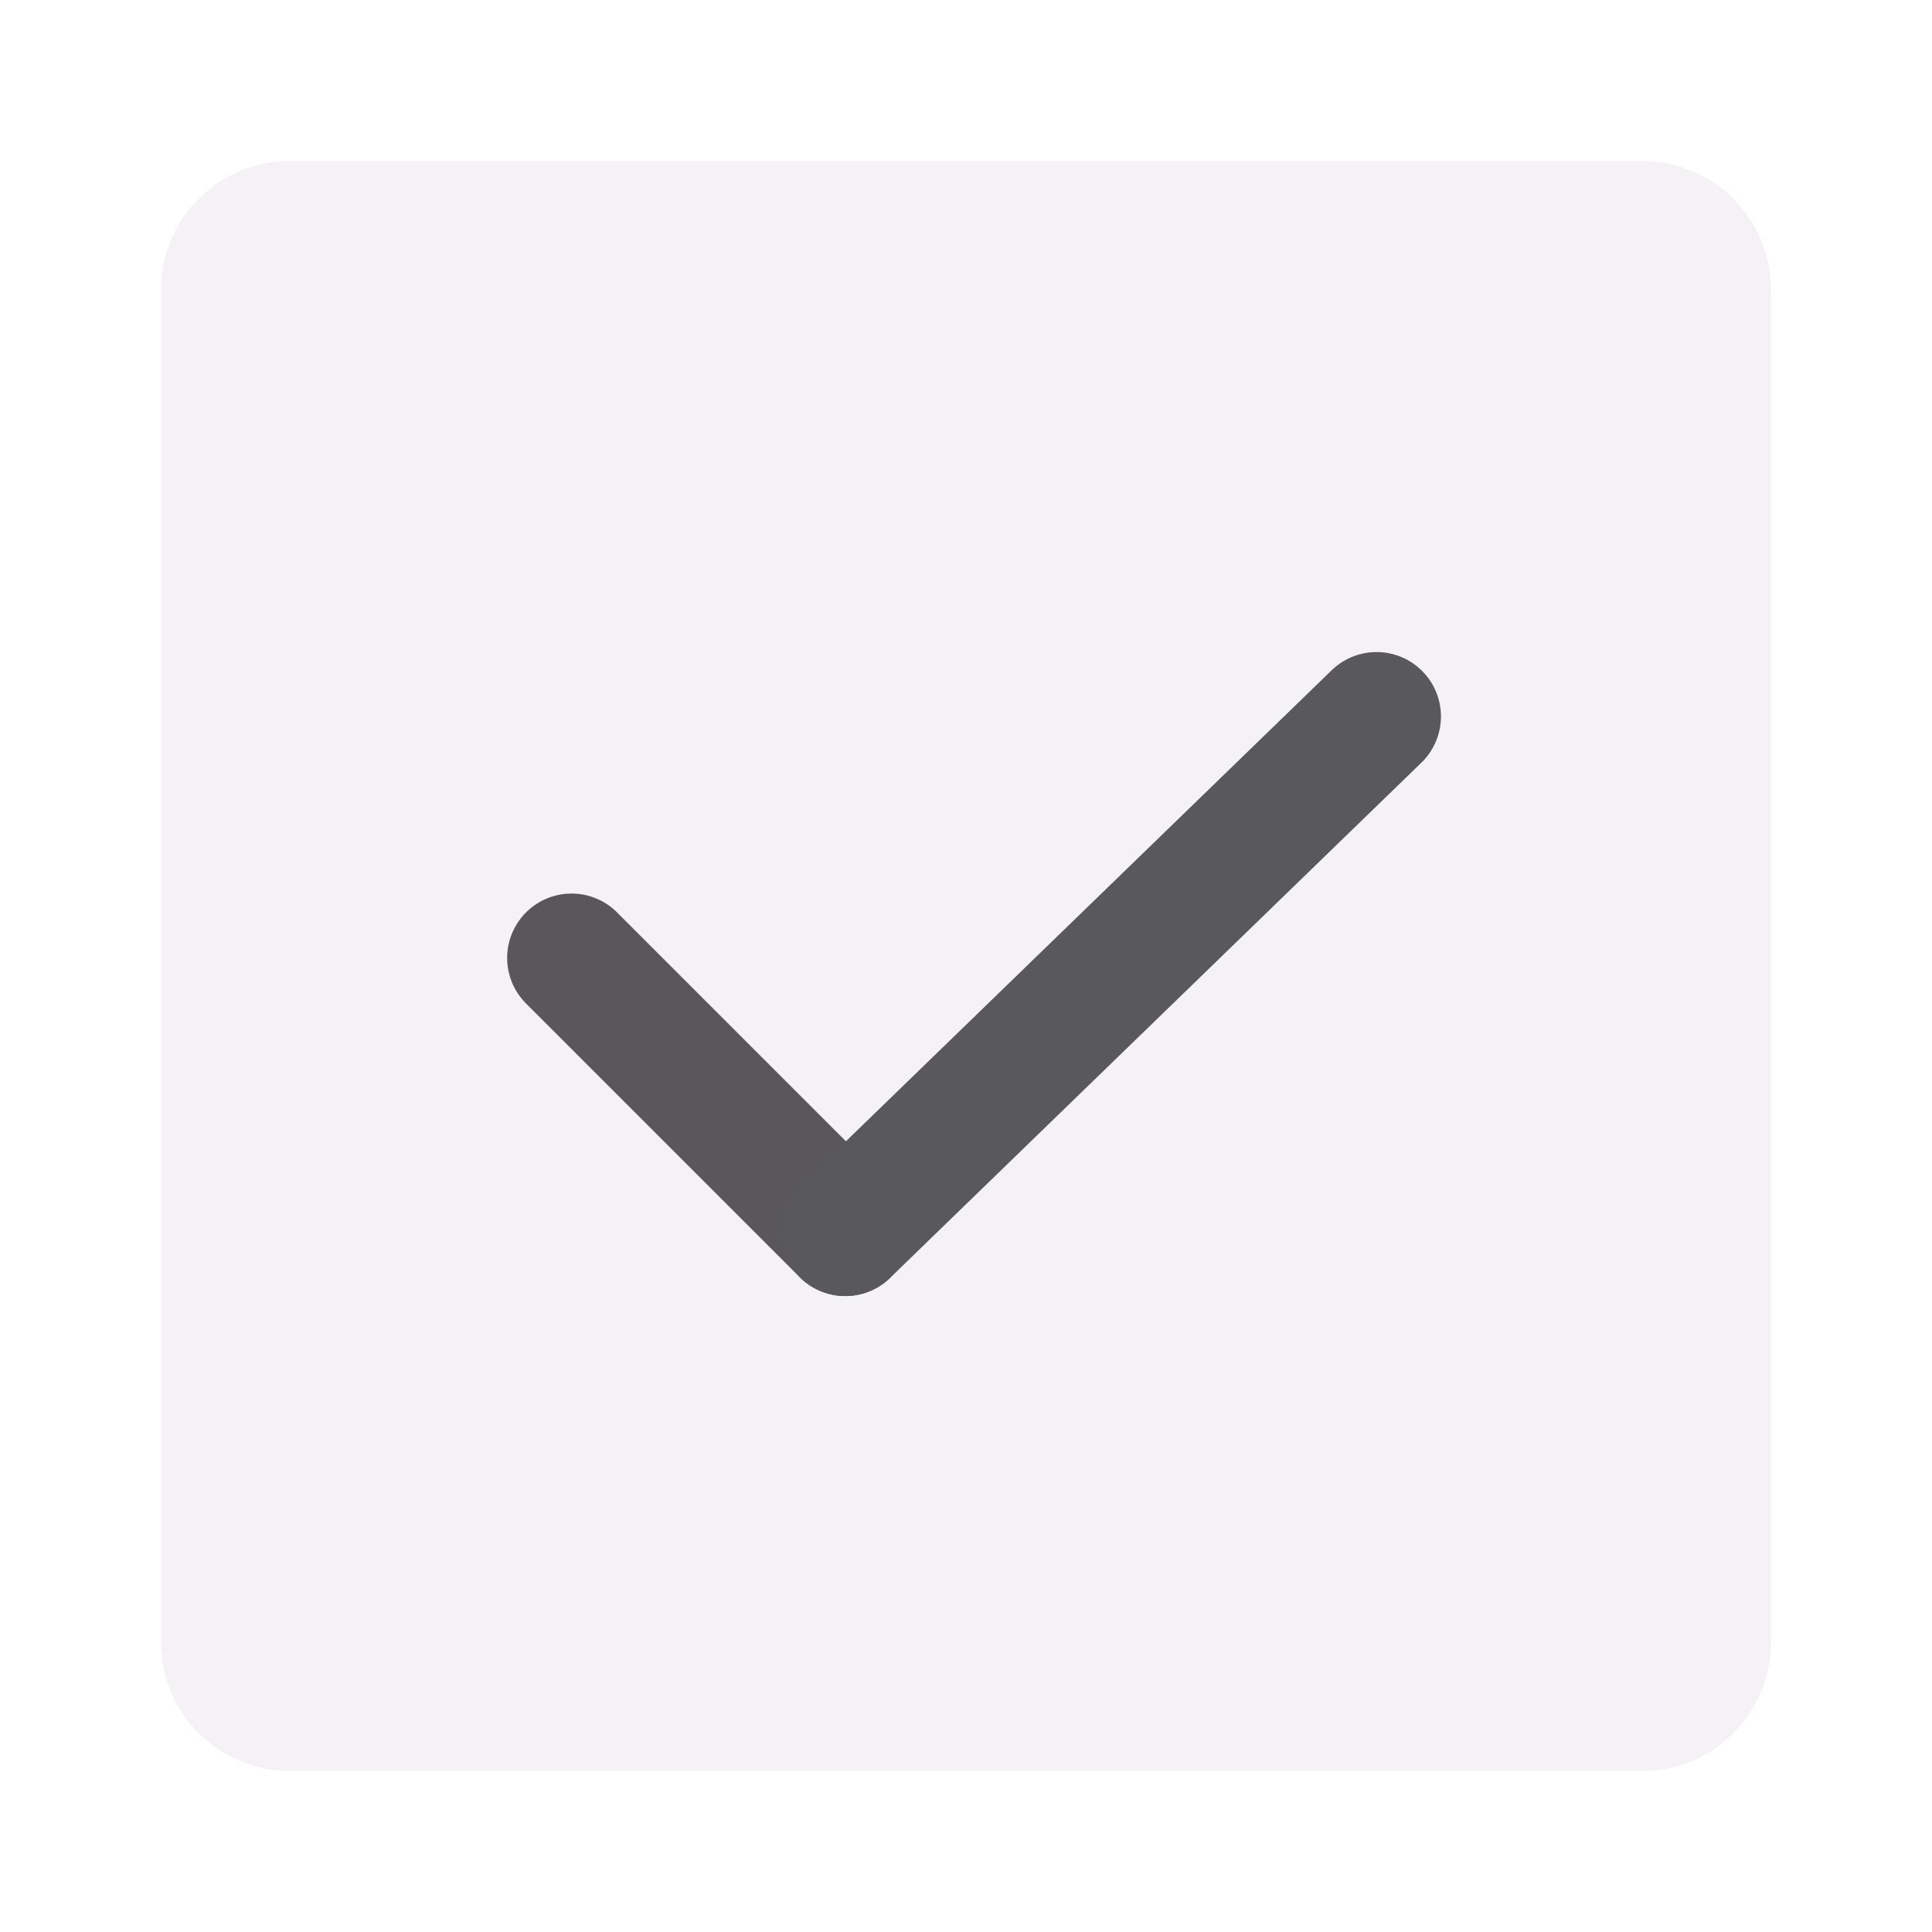
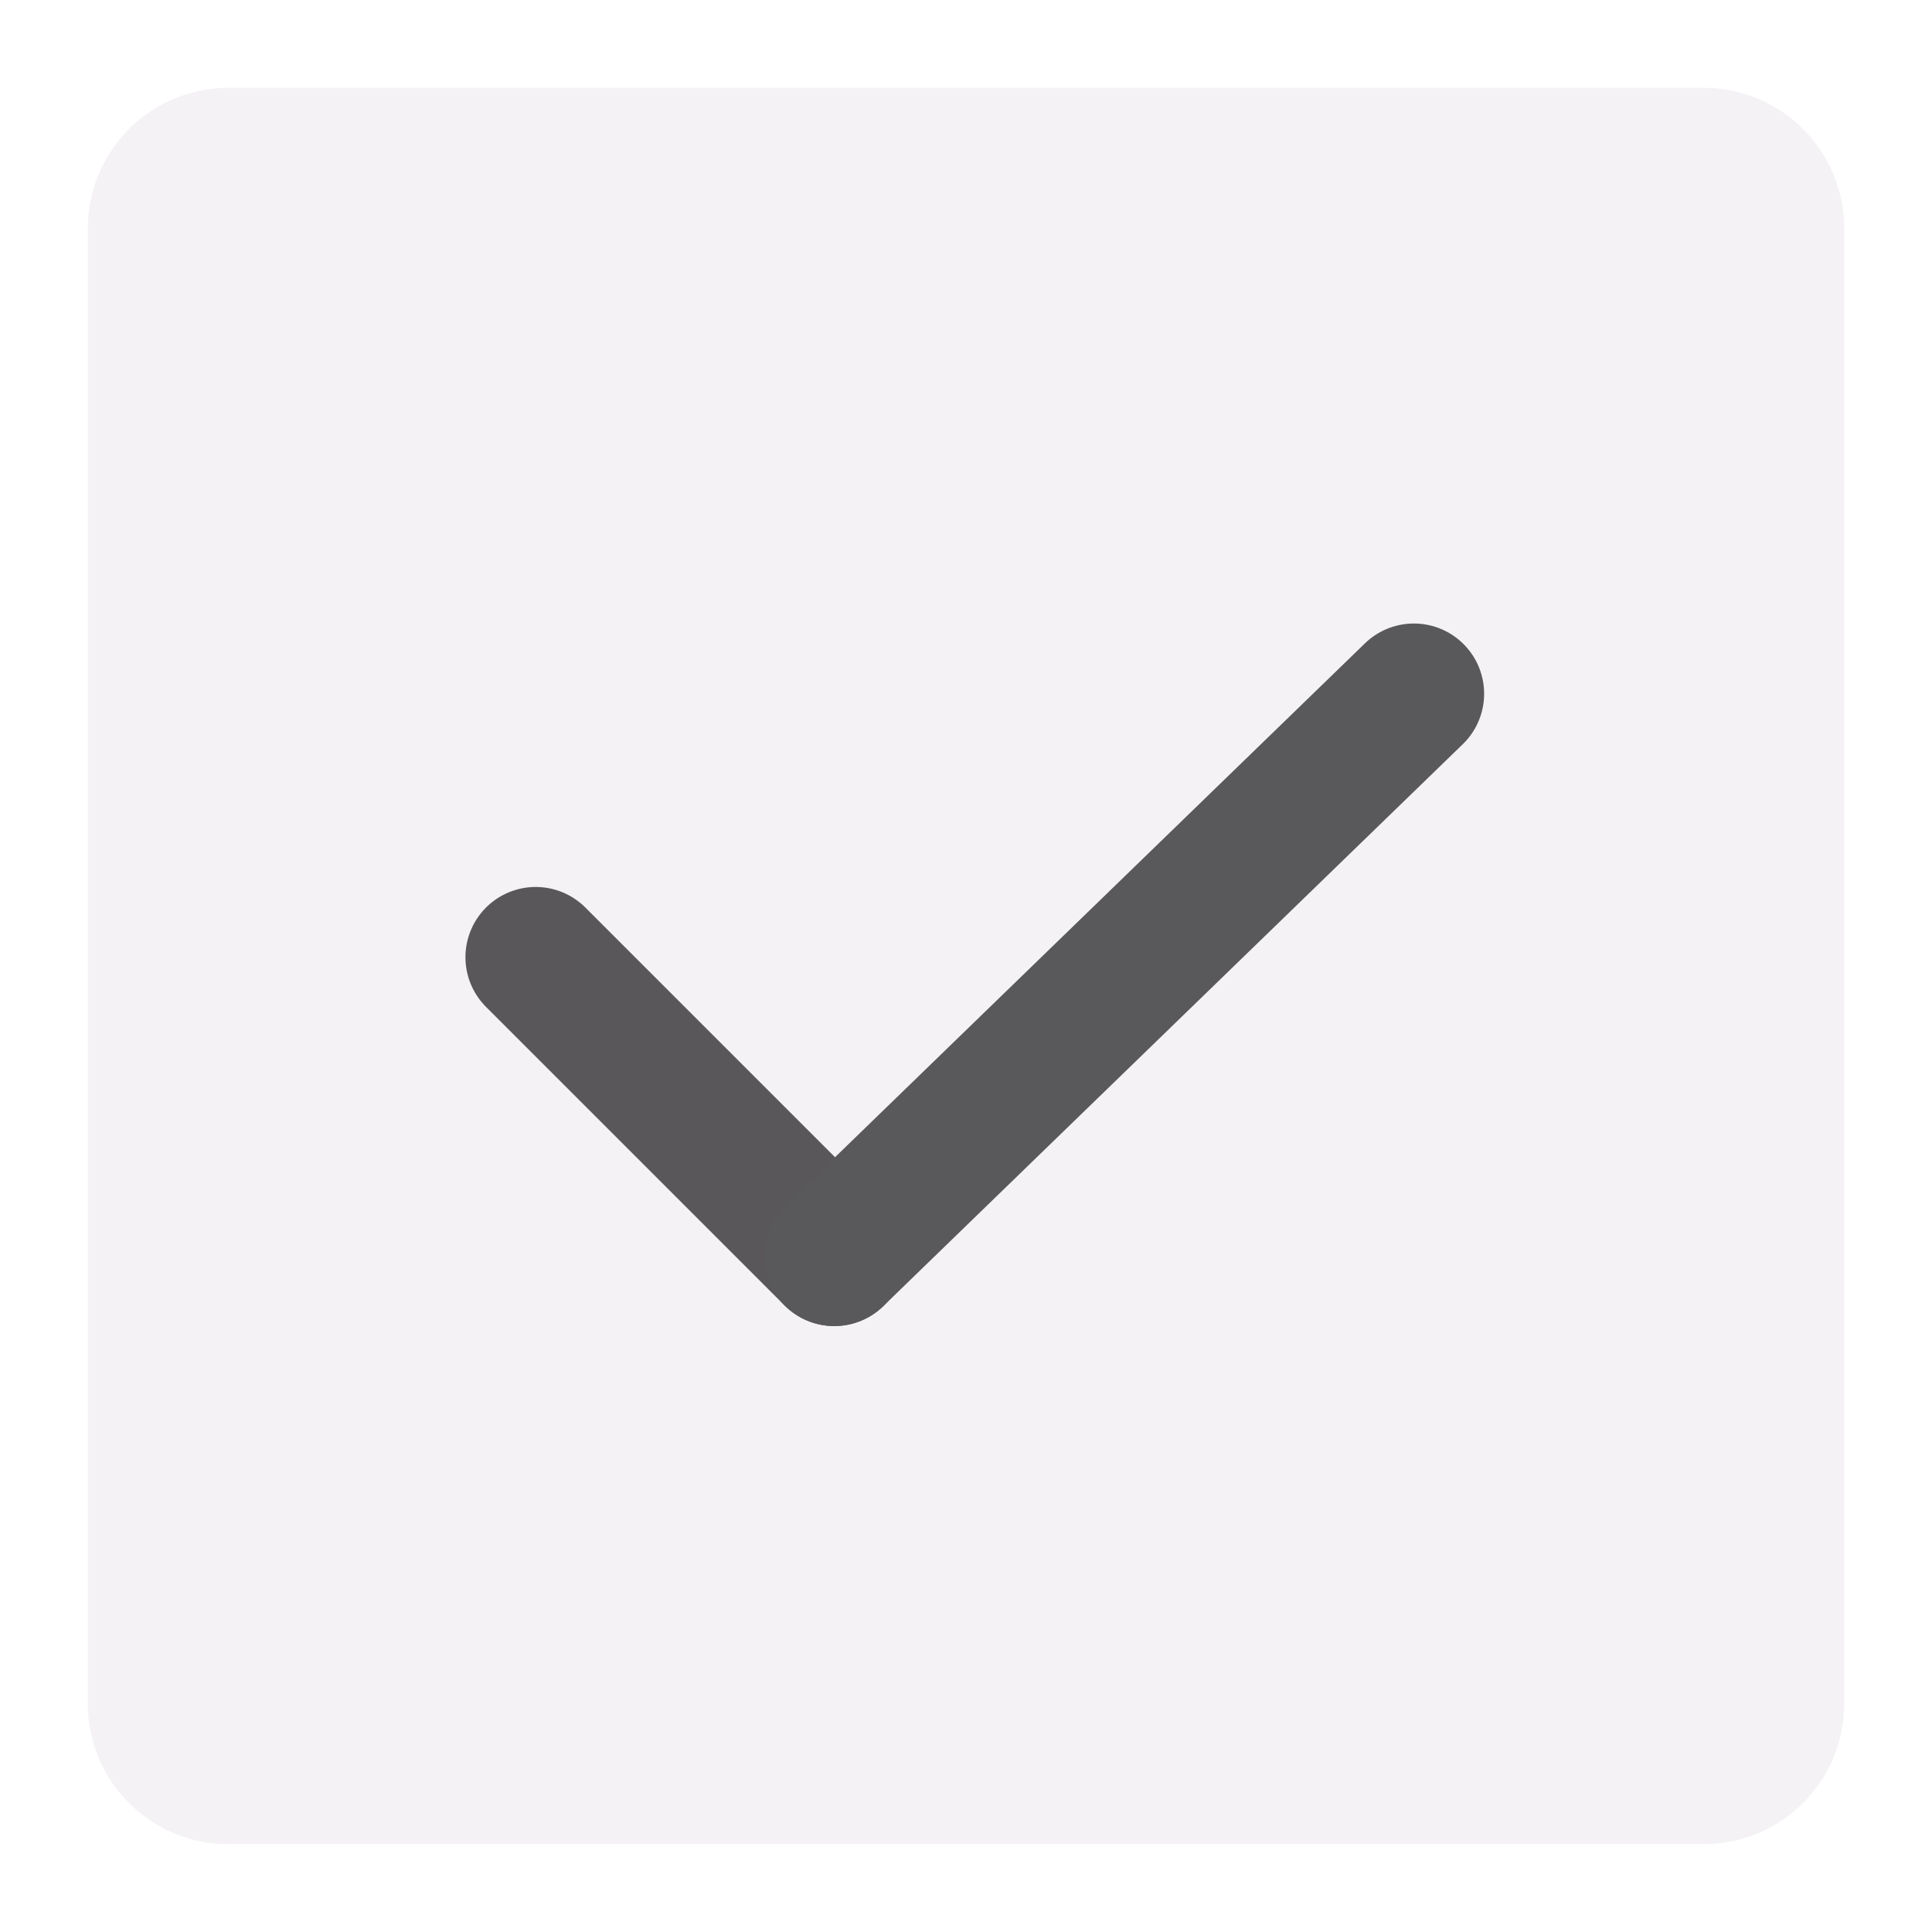
- <svg xmlns="http://www.w3.org/2000/svg" width="120px" height="120px" viewBox="0 0 120 120" version="1.1">
+ <svg xmlns="http://www.w3.org/2000/svg" width="110px" height="110px" viewBox="0 0 110 110" version="1.1">
  <g id="Miniature---Done" stroke="none" stroke-width="1" fill="none" fill-rule="evenodd">
-     <rect id="Area" fill="#F4F2F5" x="10" y="10" width="100" height="100" rx="8" />
-     <g id="Icon" transform="translate(35, 44)" stroke-linecap="round" stroke-width="8">
+     <rect id="Area" fill="#F4F2F5" x="5" y="5" width="100" height="100" rx="8" />
+     <g id="Icon" transform="translate(30, 39)" stroke-linecap="round" stroke-width="8">
      <line x1="0.5" y1="15.5" x2="17.5" y2="32.5" id="Line" stroke="#59575A" />
      <line x1="50.5" y1="0.5" x2="17.5" y2="32.5" id="Line" stroke="#59585A" />
    </g>
  </g>
</svg>
